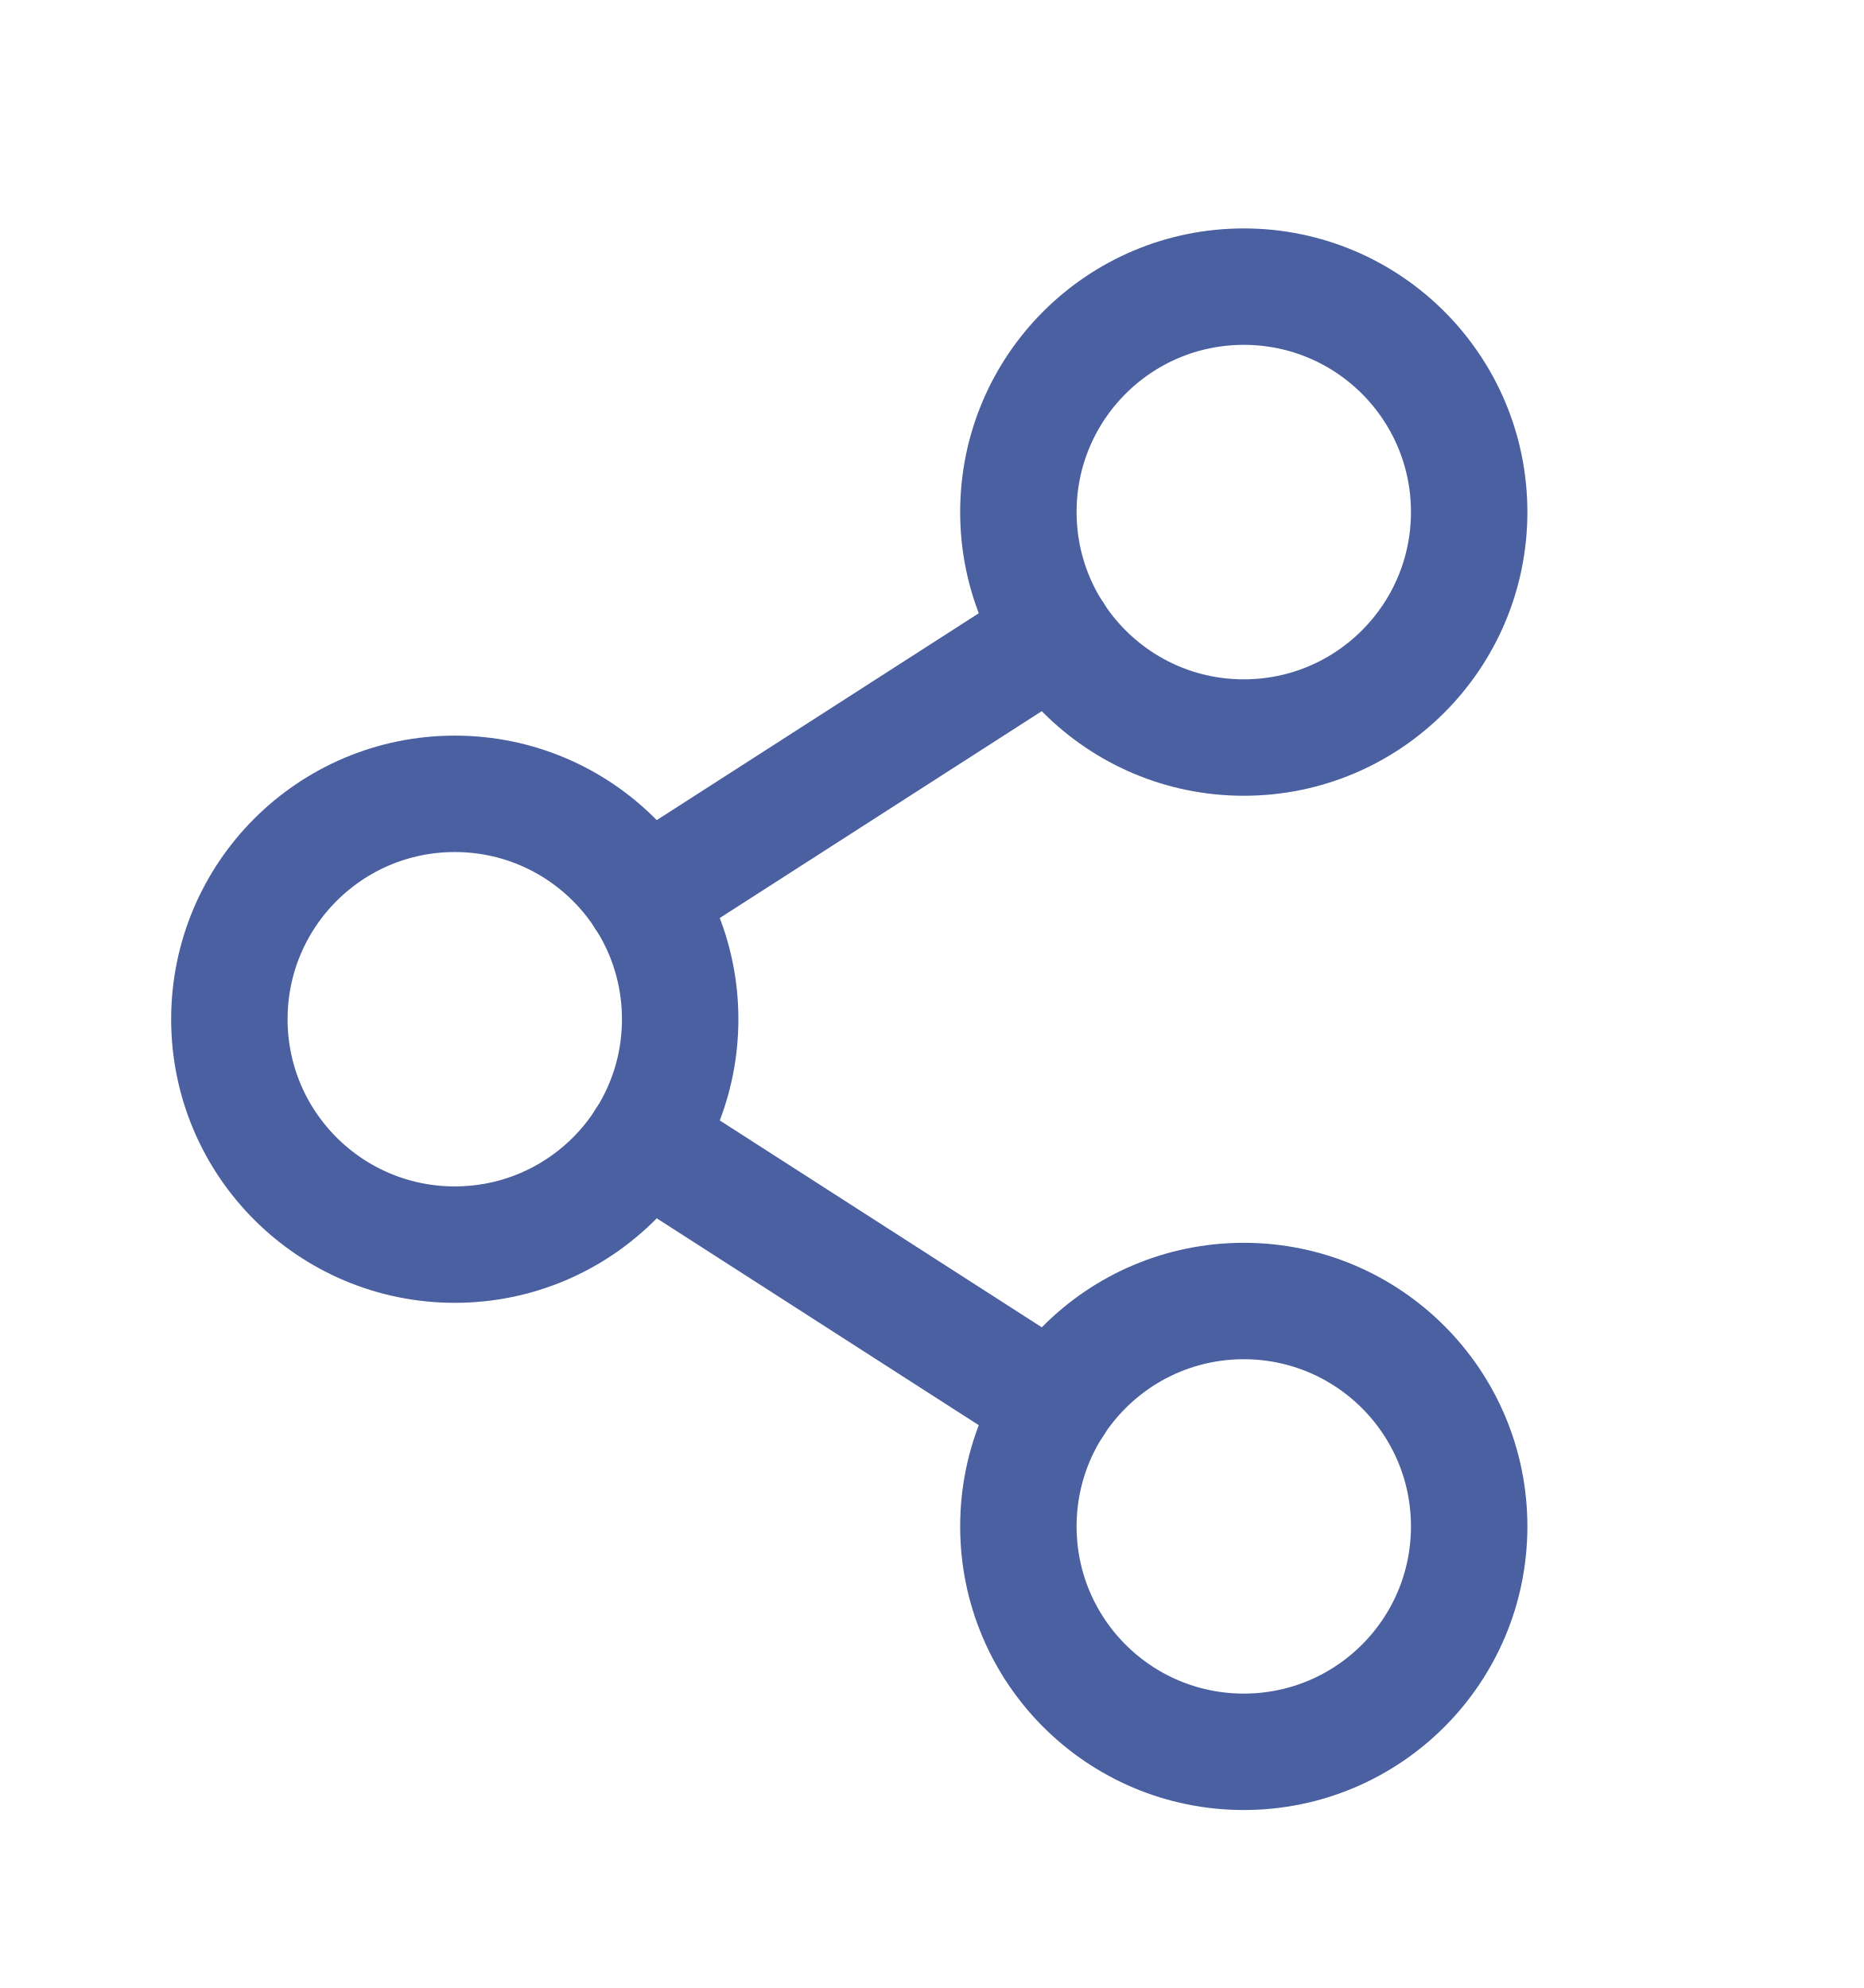
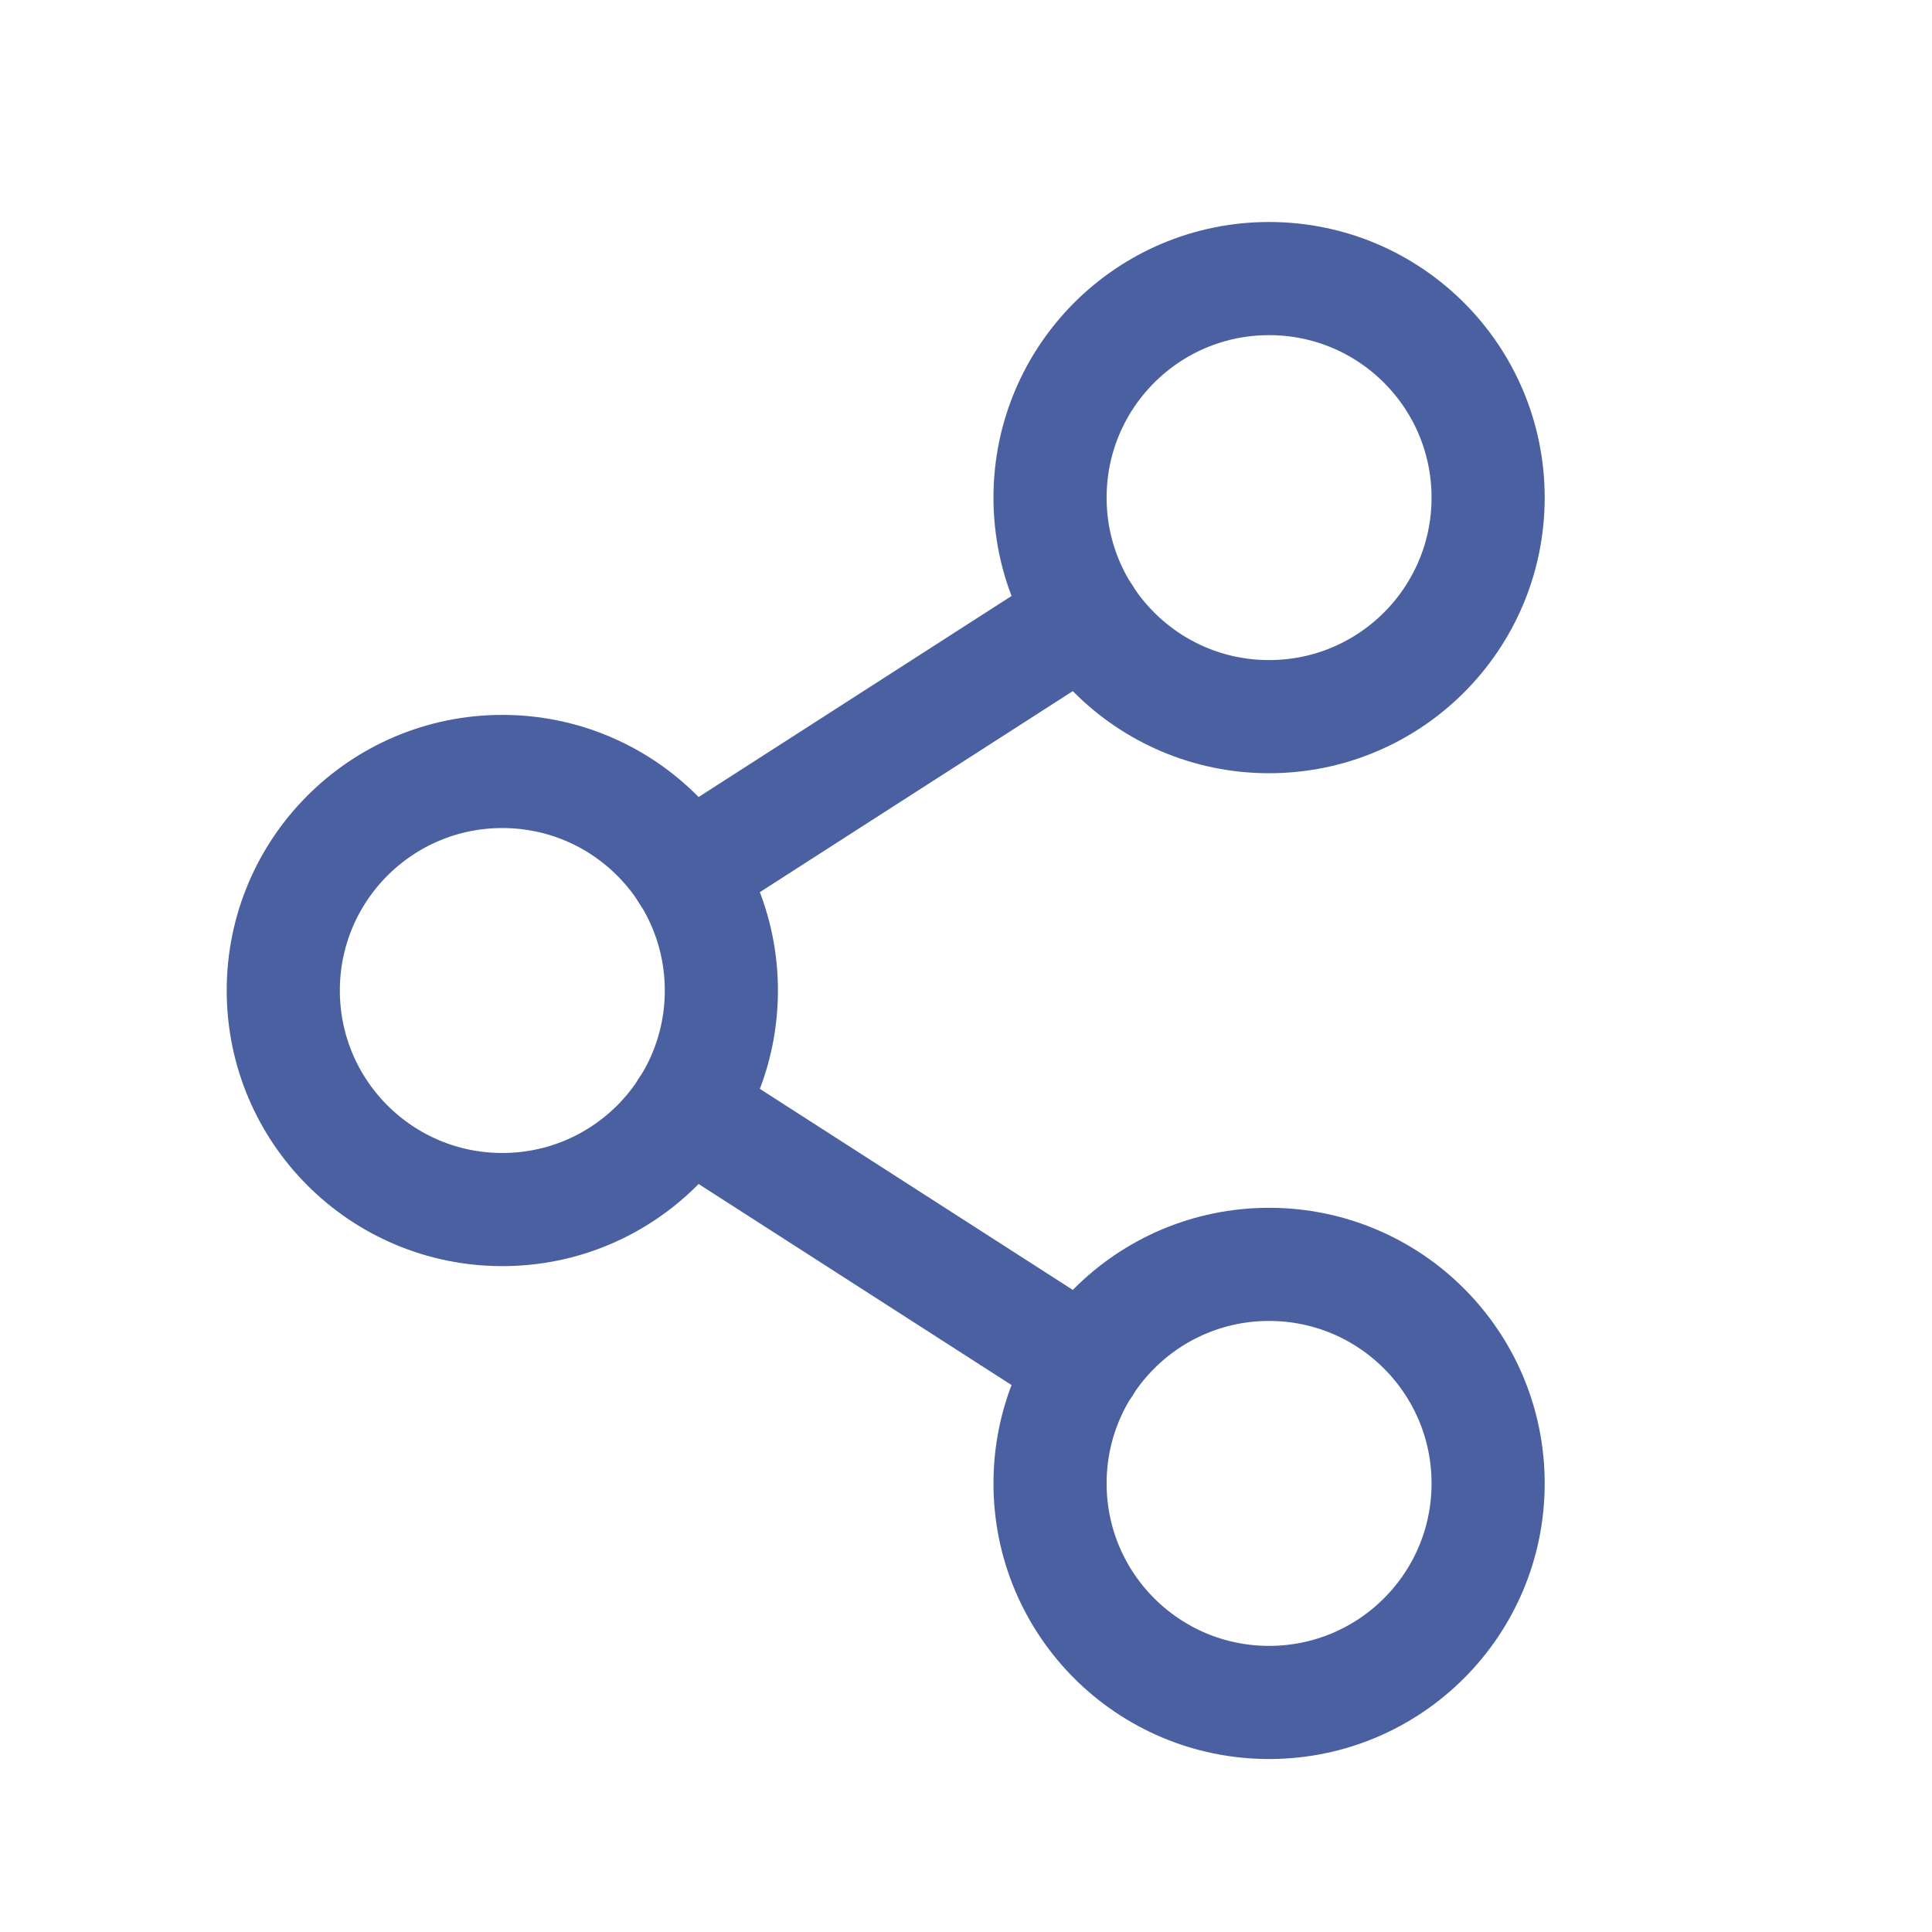
- <svg xmlns="http://www.w3.org/2000/svg" width="15" height="16" viewBox="0 0 15 16" fill="none">
-   <path d="M3.66 10.017C4.662 10.017 5.474 9.205 5.474 8.203C5.474 7.201 4.662 6.389 3.66 6.389C2.658 6.389 1.846 7.201 1.846 8.203C1.846 9.205 2.658 10.017 3.66 10.017Z" stroke="#4A60A1" stroke-width="0.937" stroke-linecap="round" stroke-linejoin="round" />
-   <path d="M10.01 14.099C11.012 14.099 11.824 13.287 11.824 12.285C11.824 11.283 11.012 10.471 10.01 10.471C9.008 10.471 8.196 11.283 8.196 12.285C8.196 13.287 9.008 14.099 10.01 14.099Z" stroke="#4A60A1" stroke-width="0.937" stroke-linecap="round" stroke-linejoin="round" />
-   <path d="M10.01 5.936C11.012 5.936 11.824 5.123 11.824 4.121C11.824 3.119 11.012 2.307 10.01 2.307C9.008 2.307 8.196 3.119 8.196 4.121C8.196 5.123 9.008 5.936 10.01 5.936Z" stroke="#4A60A1" stroke-width="0.937" stroke-linecap="round" stroke-linejoin="round" />
-   <path d="M8.485 5.102L5.185 7.222" stroke="#4A60A1" stroke-width="0.937" stroke-linecap="round" stroke-linejoin="round" />
-   <path d="M5.185 9.184L8.485 11.304" stroke="#4A60A1" stroke-width="0.937" stroke-linecap="round" stroke-linejoin="round" />
+ <svg xmlns="http://www.w3.org/2000/svg" width="16" height="16" viewBox="0 0 16 16" fill="none">
+   <path d="M4.16 10.017C5.162 10.017 5.974 9.205 5.974 8.203C5.974 7.201 5.162 6.389 4.16 6.389C3.158 6.389 2.346 7.201 2.346 8.203C2.346 9.205 3.158 10.017 4.16 10.017Z" stroke="#4A60A1" stroke-width="0.937" stroke-linecap="round" stroke-linejoin="round" />
+   <path d="M10.51 14.099C11.512 14.099 12.324 13.287 12.324 12.285C12.324 11.283 11.512 10.471 10.51 10.471C9.508 10.471 8.696 11.283 8.696 12.285C8.696 13.287 9.508 14.099 10.51 14.099Z" stroke="#4A60A1" stroke-width="0.937" stroke-linecap="round" stroke-linejoin="round" />
+   <path d="M10.51 5.935C11.512 5.935 12.324 5.123 12.324 4.121C12.324 3.119 11.512 2.307 10.51 2.307C9.508 2.307 8.696 3.119 8.696 4.121C8.696 5.123 9.508 5.935 10.51 5.935Z" stroke="#4A60A1" stroke-width="0.937" stroke-linecap="round" stroke-linejoin="round" />
+   <path d="M8.985 5.102L5.685 7.222" stroke="#4A60A1" stroke-width="0.937" stroke-linecap="round" stroke-linejoin="round" />
+   <path d="M5.685 9.184L8.985 11.304" stroke="#4A60A1" stroke-width="0.937" stroke-linecap="round" stroke-linejoin="round" />
</svg>
